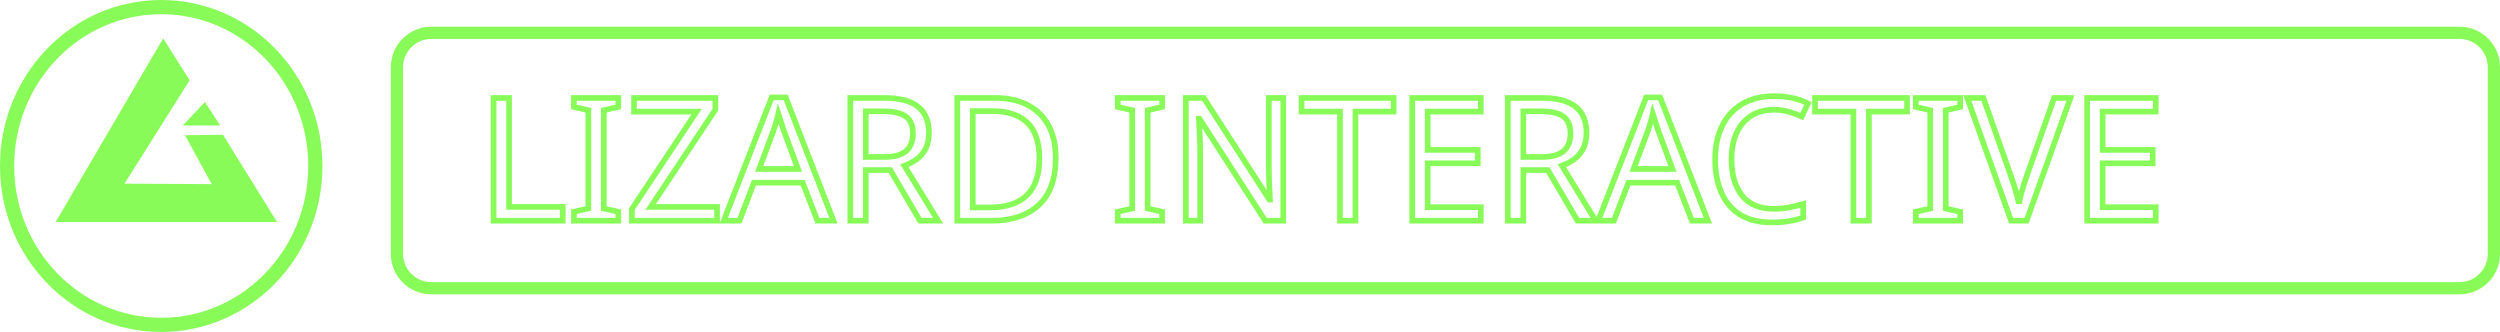
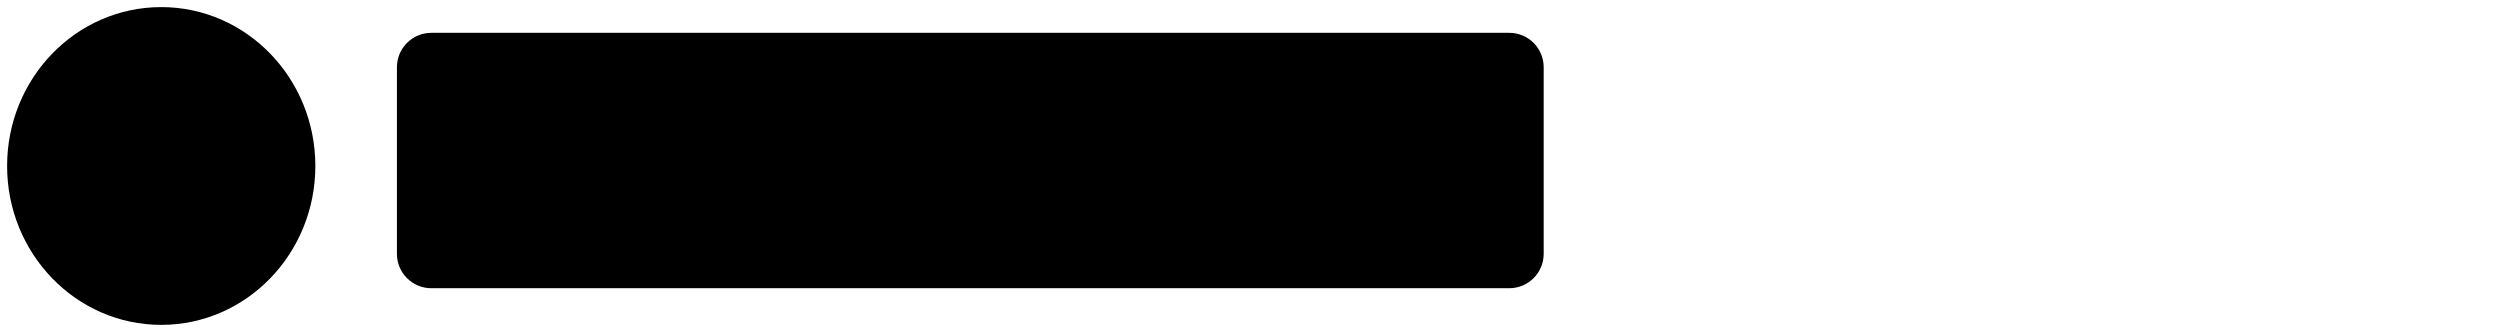
<svg xmlns="http://www.w3.org/2000/svg" width="370.609mm" height="49.213mm" viewBox="0 0 370.609 49.213" version="1.1" id="svg1" xml:space="preserve">
  <defs id="defs1" />
  <g id="layer1" transform="translate(-174.0401,-234.1138)">
-     <path style="fill:#88fb59;fill-opacity:1;stroke:none;stroke-width:0.204;stroke-opacity:1" d="m 198.231,239.802 -15.939,27.226 h 32.823 l -8.024,-12.937 -5.628,0.069 3.958,7.249 -12.926,-0.069 9.658,-15.33 z" id="path1" />
-     <path style="fill:#88fb59;fill-opacity:1;stroke-width:0.204" d="m 204.424,249.242 -3.286,3.47 h 5.533 z" id="path2" />
-     <ellipse style="display:inline;fill:none;fill-opacity:1;stroke:#88fb59;stroke-width:2.105;stroke-dasharray:none;stroke-opacity:1" id="path3" cx="197.941" cy="258.72" rx="22.848" ry="23.554" />
-     <text xml:space="preserve" style="font-weight:500;font-size:25.497px;font-family:Gotham;-inkscape-font-specification:'Gotham, Medium';text-align:center;writing-mode:lr-tb;direction:ltr;text-anchor:start;fill:none;stroke:#88fb59;stroke-width:0.84;stroke-opacity:1" x="244.742" y="266.834" id="text1-1">
-       <tspan id="tspan1-1" style="stroke:#88fb59;stroke-width:0.84;stroke-opacity:1" x="244.742" y="266.834">LIZARD INTERACTIVE</tspan>
+     <path d="m 198.231,239.802 -15.939,27.226 h 32.823 l -8.024,-12.937 -5.628,0.069 3.958,7.249 -12.926,-0.069 9.658,-15.33 z" id="path1" width="310.861" height="37.861" />
+     <path d="m 204.424,249.242 -3.286,3.47 h 5.533 z" id="path2" />
+     <ellipse id="path3" cx="197.941" cy="258.72" rx="22.848" ry="23.554" />
+     <text xml:space="preserve" x="244.742" y="266.834" id="text1-1">
+       <tspan id="tspan1-1" x="244.742" y="266.834">LIZARD INTERACTIVE</tspan>
    </text>
-     <rect style="fill:none;fill-opacity:1;stroke:#88fb59;stroke-width:1.813;stroke-linecap:round;stroke-miterlimit:4.9;stroke-dasharray:none;stroke-opacity:1" id="rect3" width="310.861" height="37.861" x="232.882" y="238.98" ry="5.1" />
+     <rect id="rect3" width="170" height="37.861" x="232.882" y="238.98" ry="5.1" />
  </g>
</svg>
